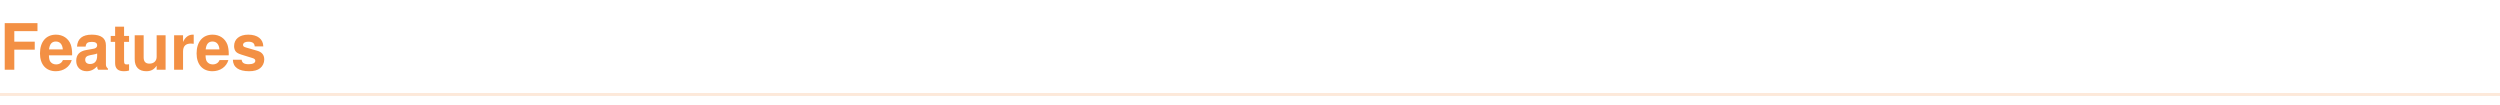
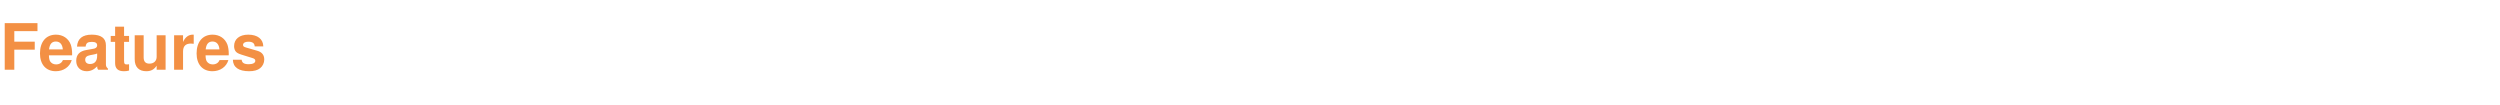
<svg xmlns="http://www.w3.org/2000/svg" width="860" height="36" viewBox="0 0 860 36">
  <text x="0" y="24" font-family="-apple-system, BlinkMacSystemFont, 'Segoe UI', Helvetica, Arial, sans-serif" font-size="22" font-weight="700" fill="#F39044">Features</text>
-   <rect x="0" y="32" width="860" height="1" fill="#F39044" opacity="0.2" />
</svg>
